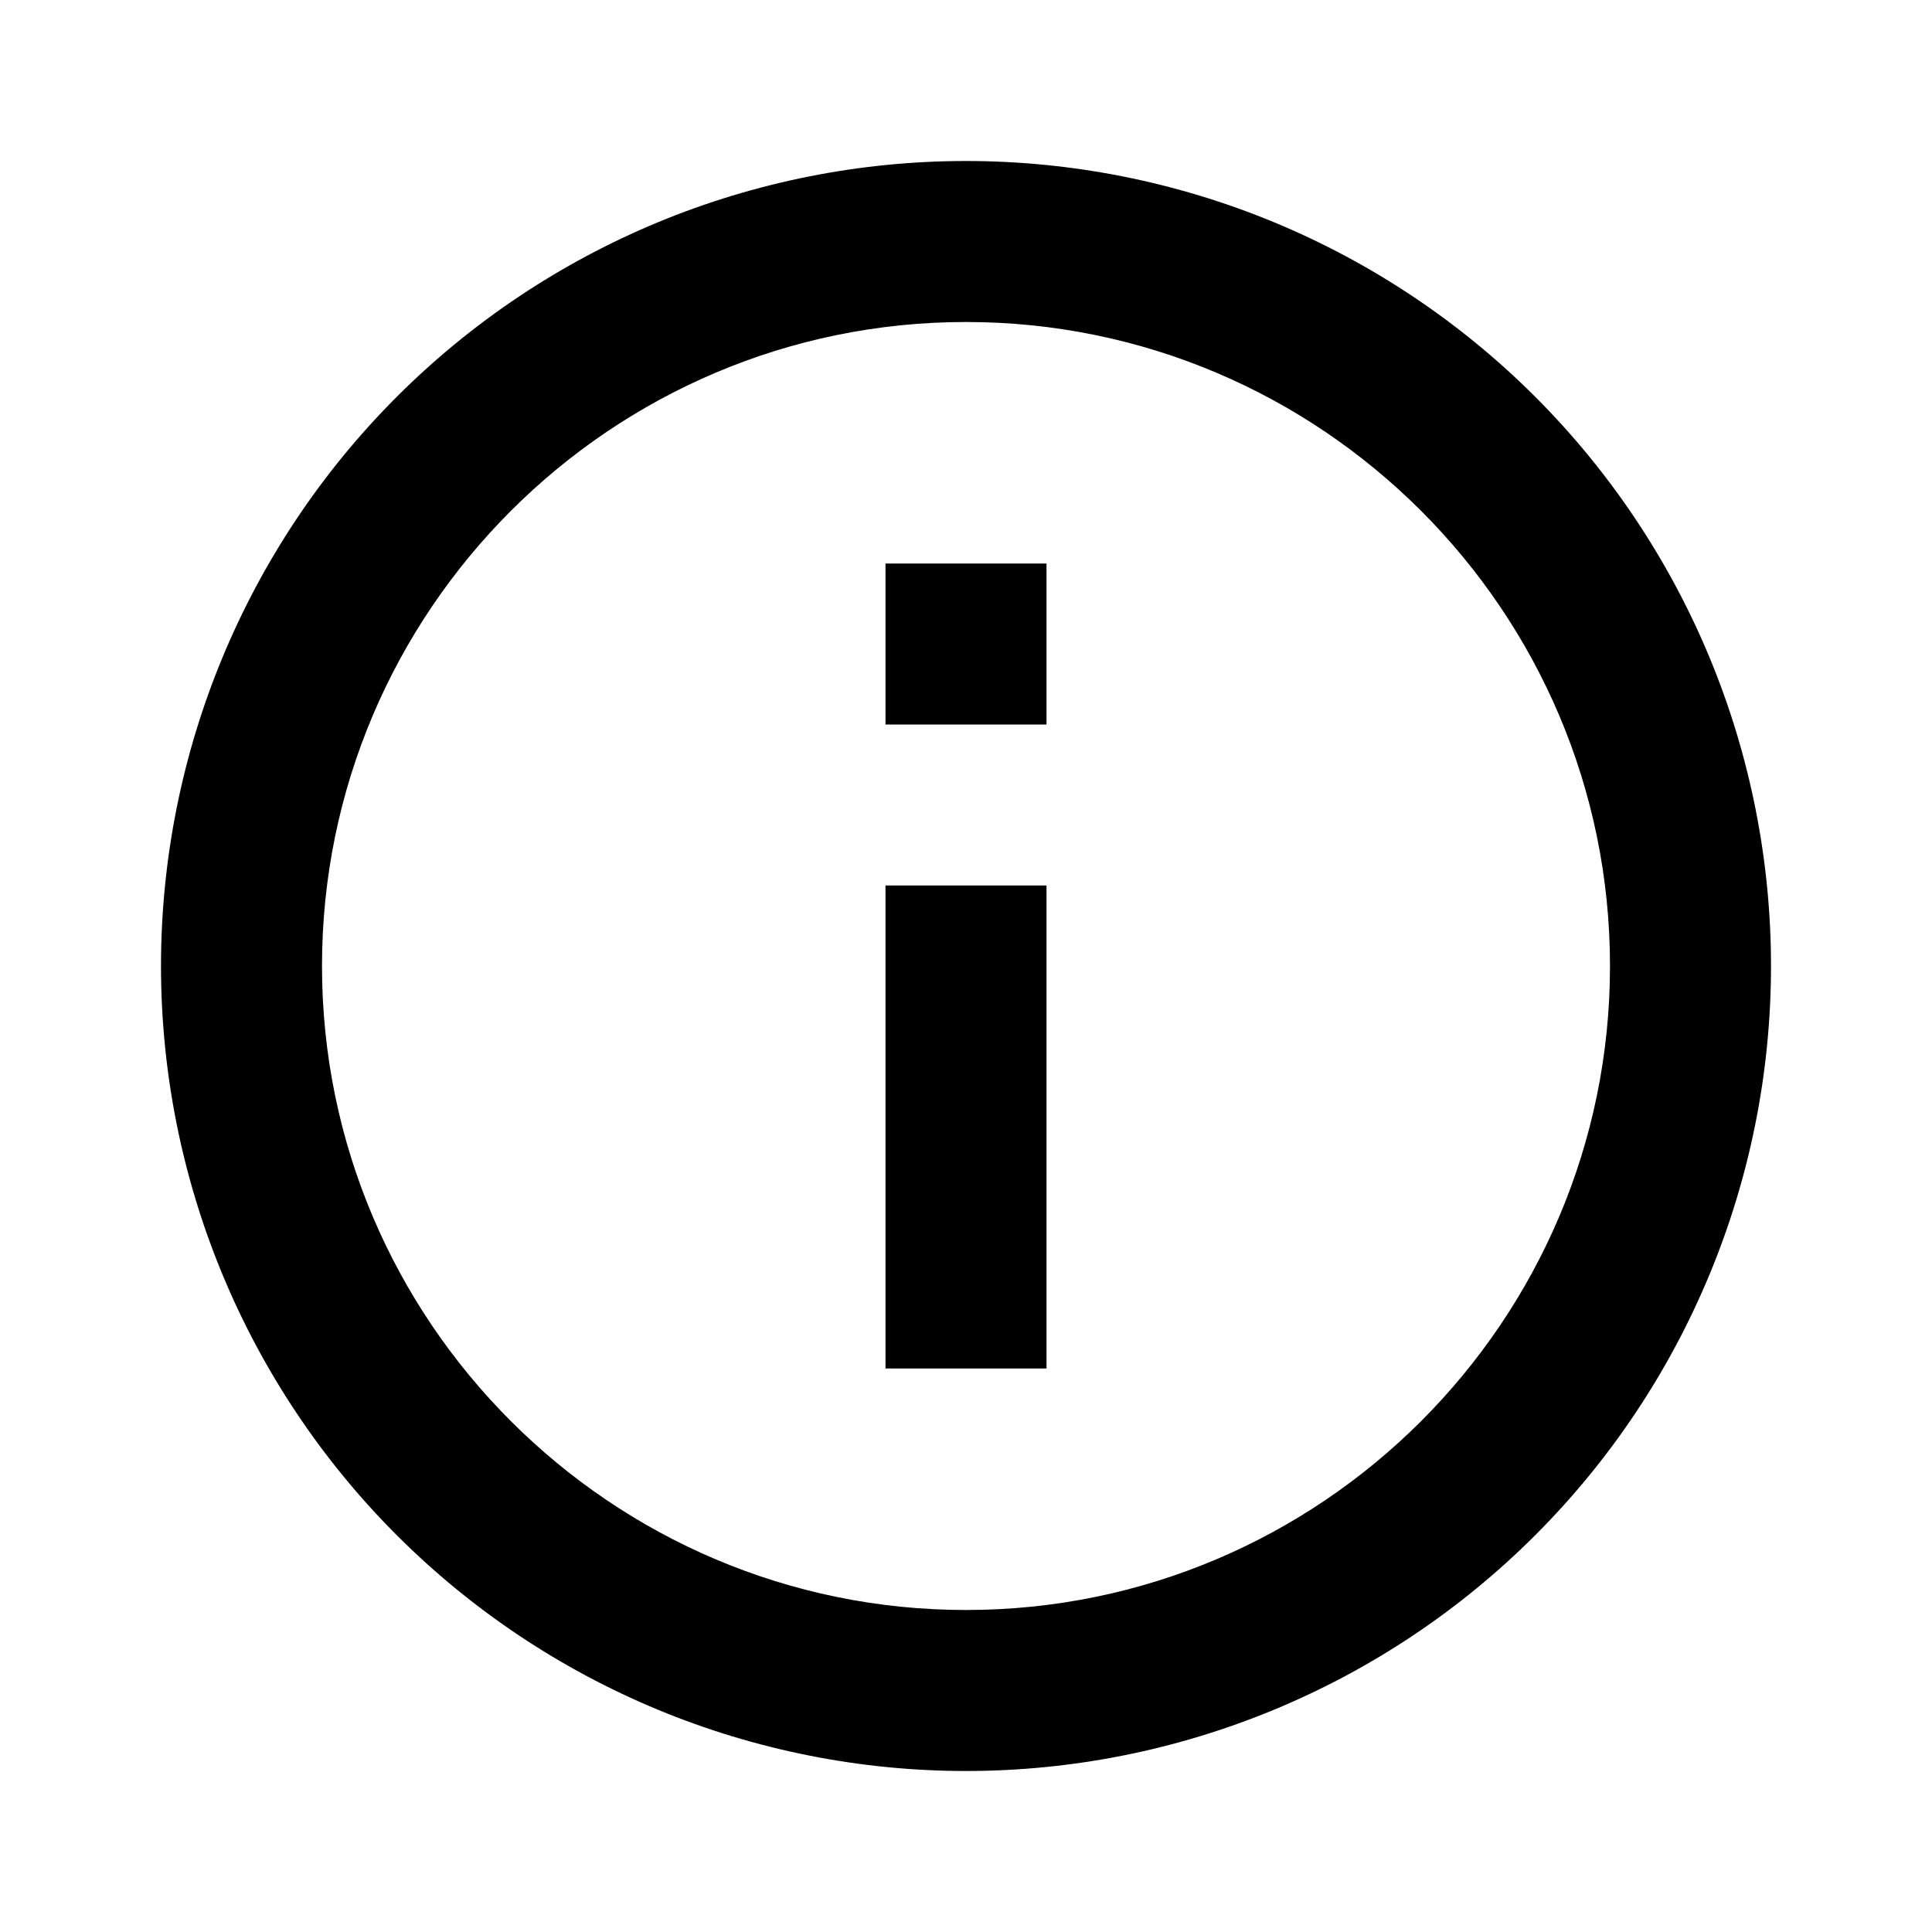
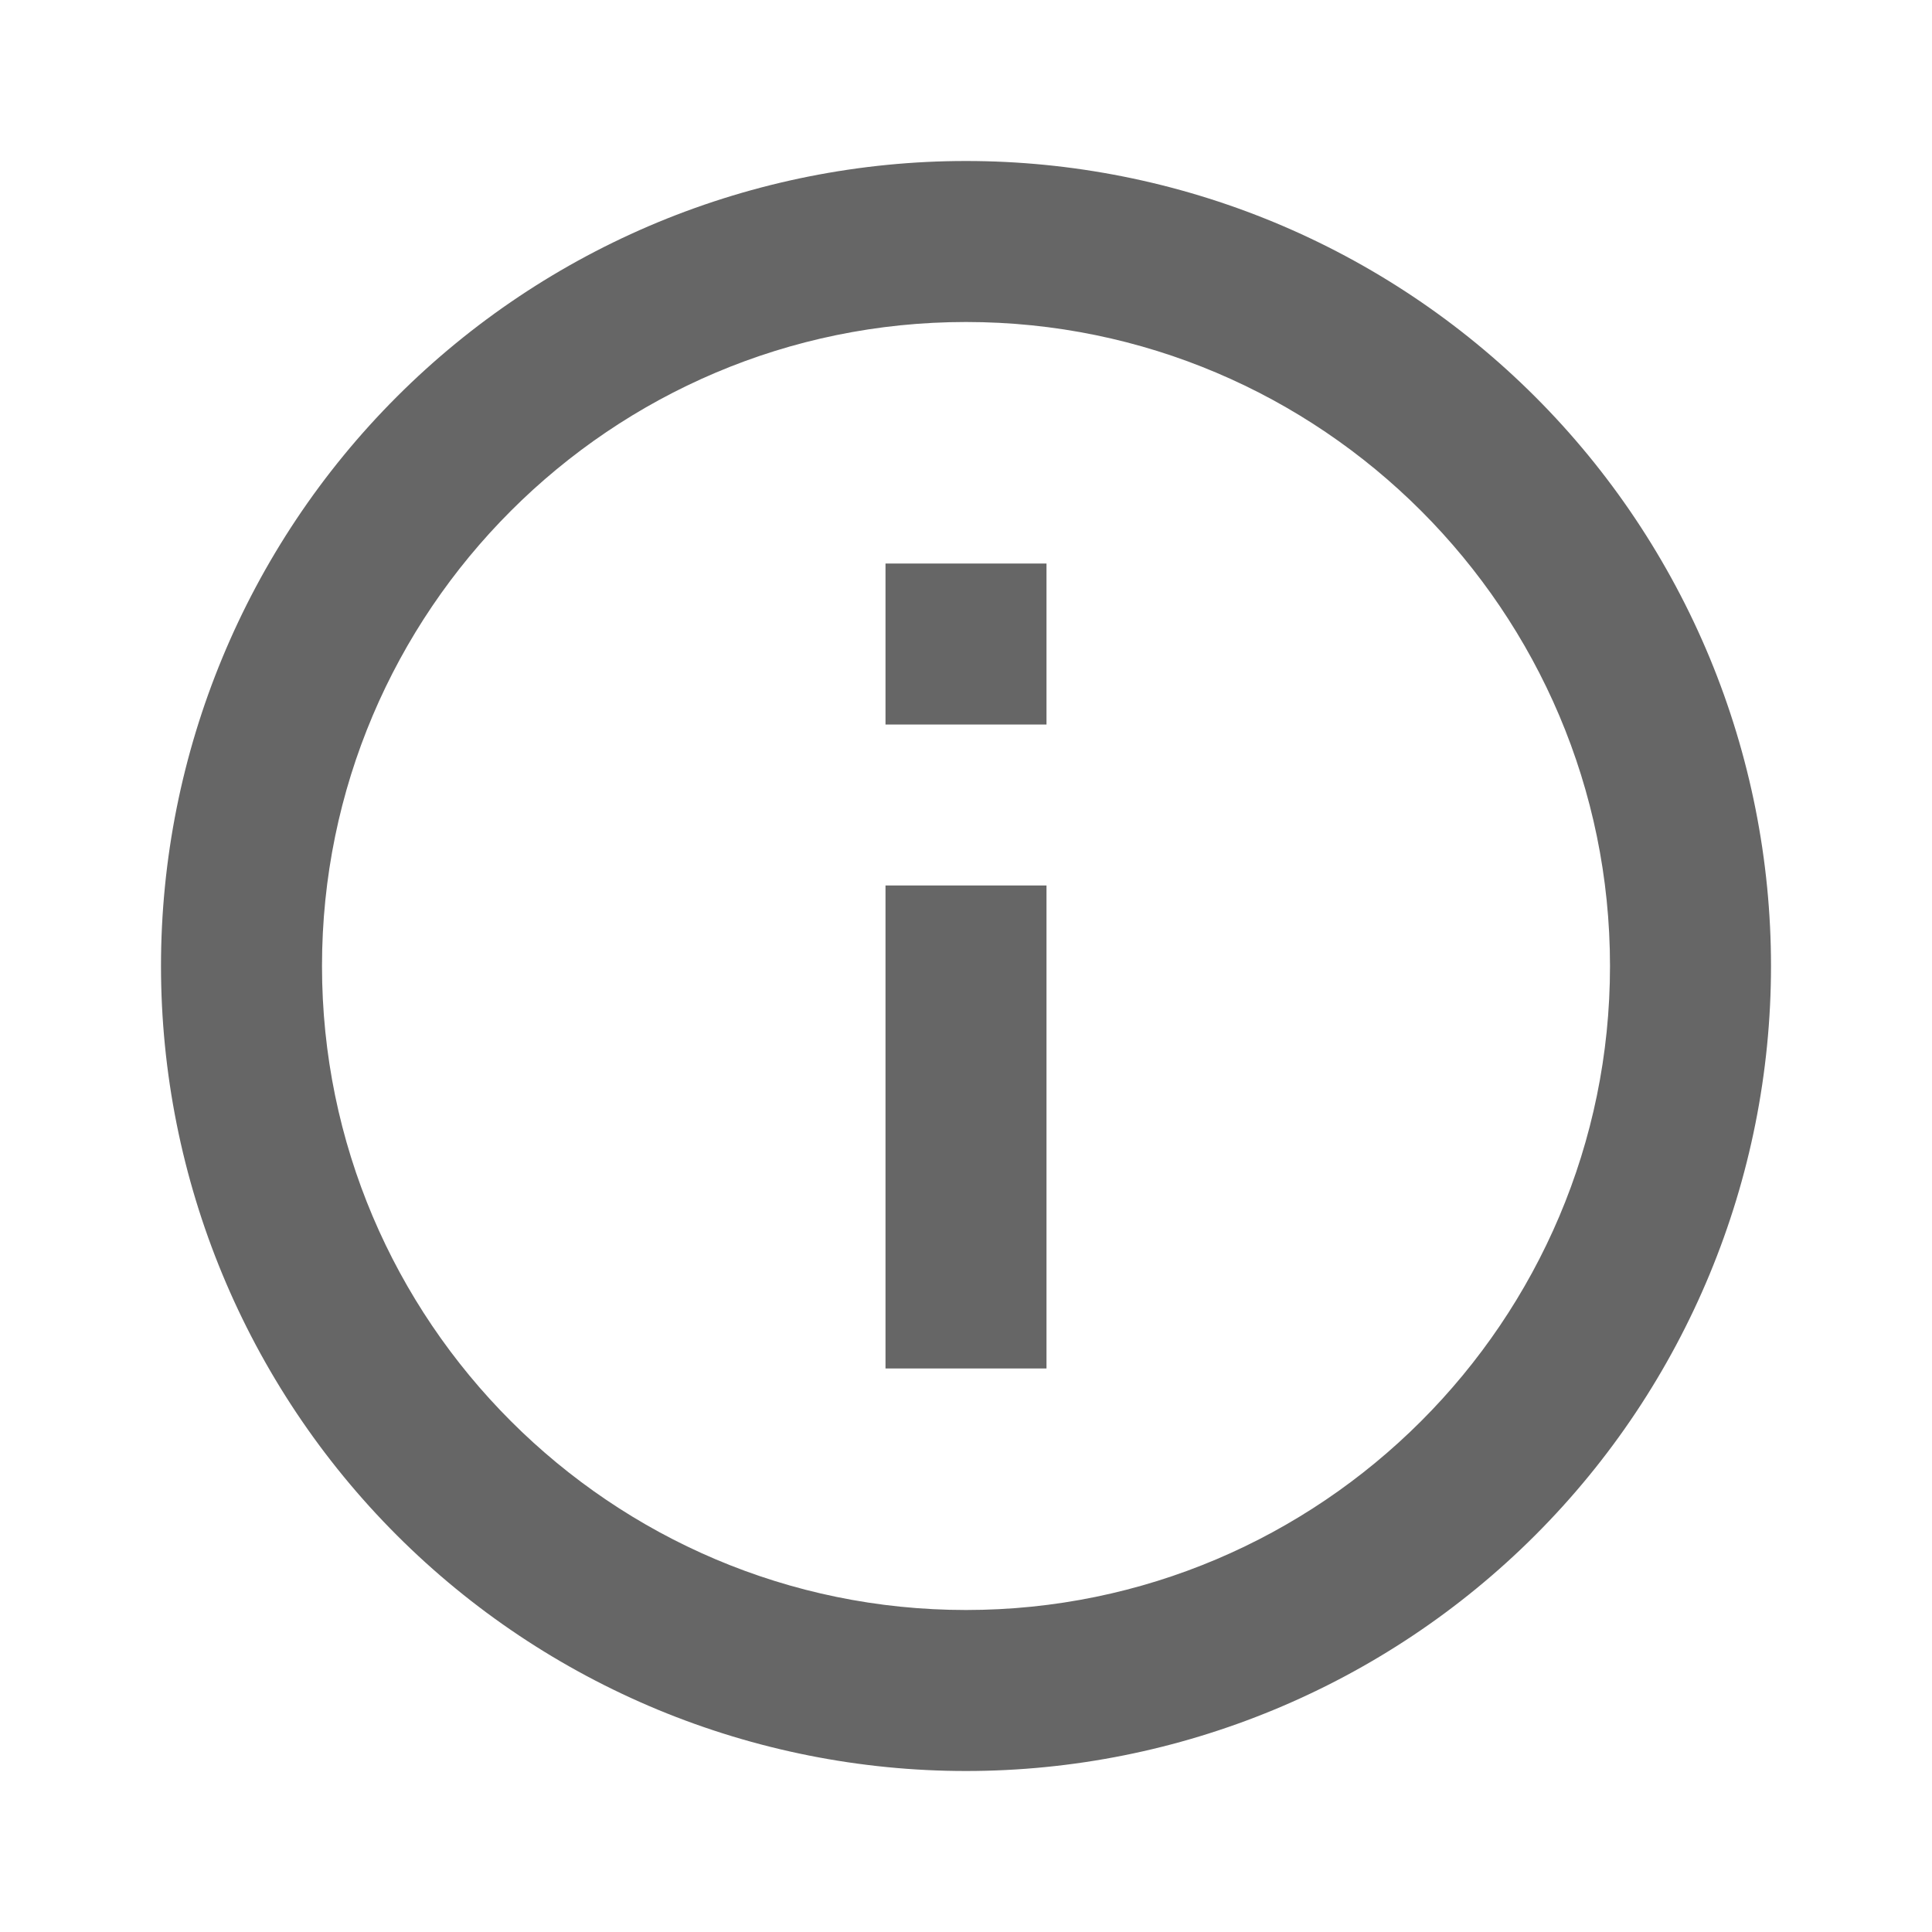
<svg xmlns="http://www.w3.org/2000/svg" width="24" height="24" viewBox="0 0 24 24" fill="none">
-   <path d="M11 9H13V7H11M12 20C7.59 20 4 16.41 4 12C4 7.59 7.59 4 12 4C16.41 4 20 7.59 20 12C20 16.41 16.41 20 12 20ZM12 2C10.687 2 9.386 2.259 8.173 2.761C6.96 3.264 5.858 4 4.929 4.929C3.054 6.804 2 9.348 2 12C2 14.652 3.054 17.196 4.929 19.071C5.858 20 6.96 20.736 8.173 21.239C9.386 21.741 10.687 22 12 22C14.652 22 17.196 20.946 19.071 19.071C20.946 17.196 22 14.652 22 12C22 10.687 21.741 9.386 21.239 8.173C20.736 6.96 20 5.858 19.071 4.929C18.142 4 17.04 3.264 15.827 2.761C14.614 2.259 13.313 2 12 2ZM11 17H13V11H11V17Z" fill="black" />
+   <path d="M11 9H13V7H11M12 20C7.59 20 4 16.41 4 12C4 7.59 7.59 4 12 4C16.41 4 20 7.59 20 12C20 16.41 16.41 20 12 20ZM12 2C10.687 2 9.386 2.259 8.173 2.761C6.96 3.264 5.858 4 4.929 4.929C3.054 6.804 2 9.348 2 12C2 14.652 3.054 17.196 4.929 19.071C5.858 20 6.96 20.736 8.173 21.239C9.386 21.741 10.687 22 12 22C14.652 22 17.196 20.946 19.071 19.071C20.946 17.196 22 14.652 22 12C22 10.687 21.741 9.386 21.239 8.173C20.736 6.96 20 5.858 19.071 4.929C18.142 4 17.04 3.264 15.827 2.761C14.614 2.259 13.313 2 12 2ZM11 17H13V11H11V17Z" fill="#666666" />
</svg>
